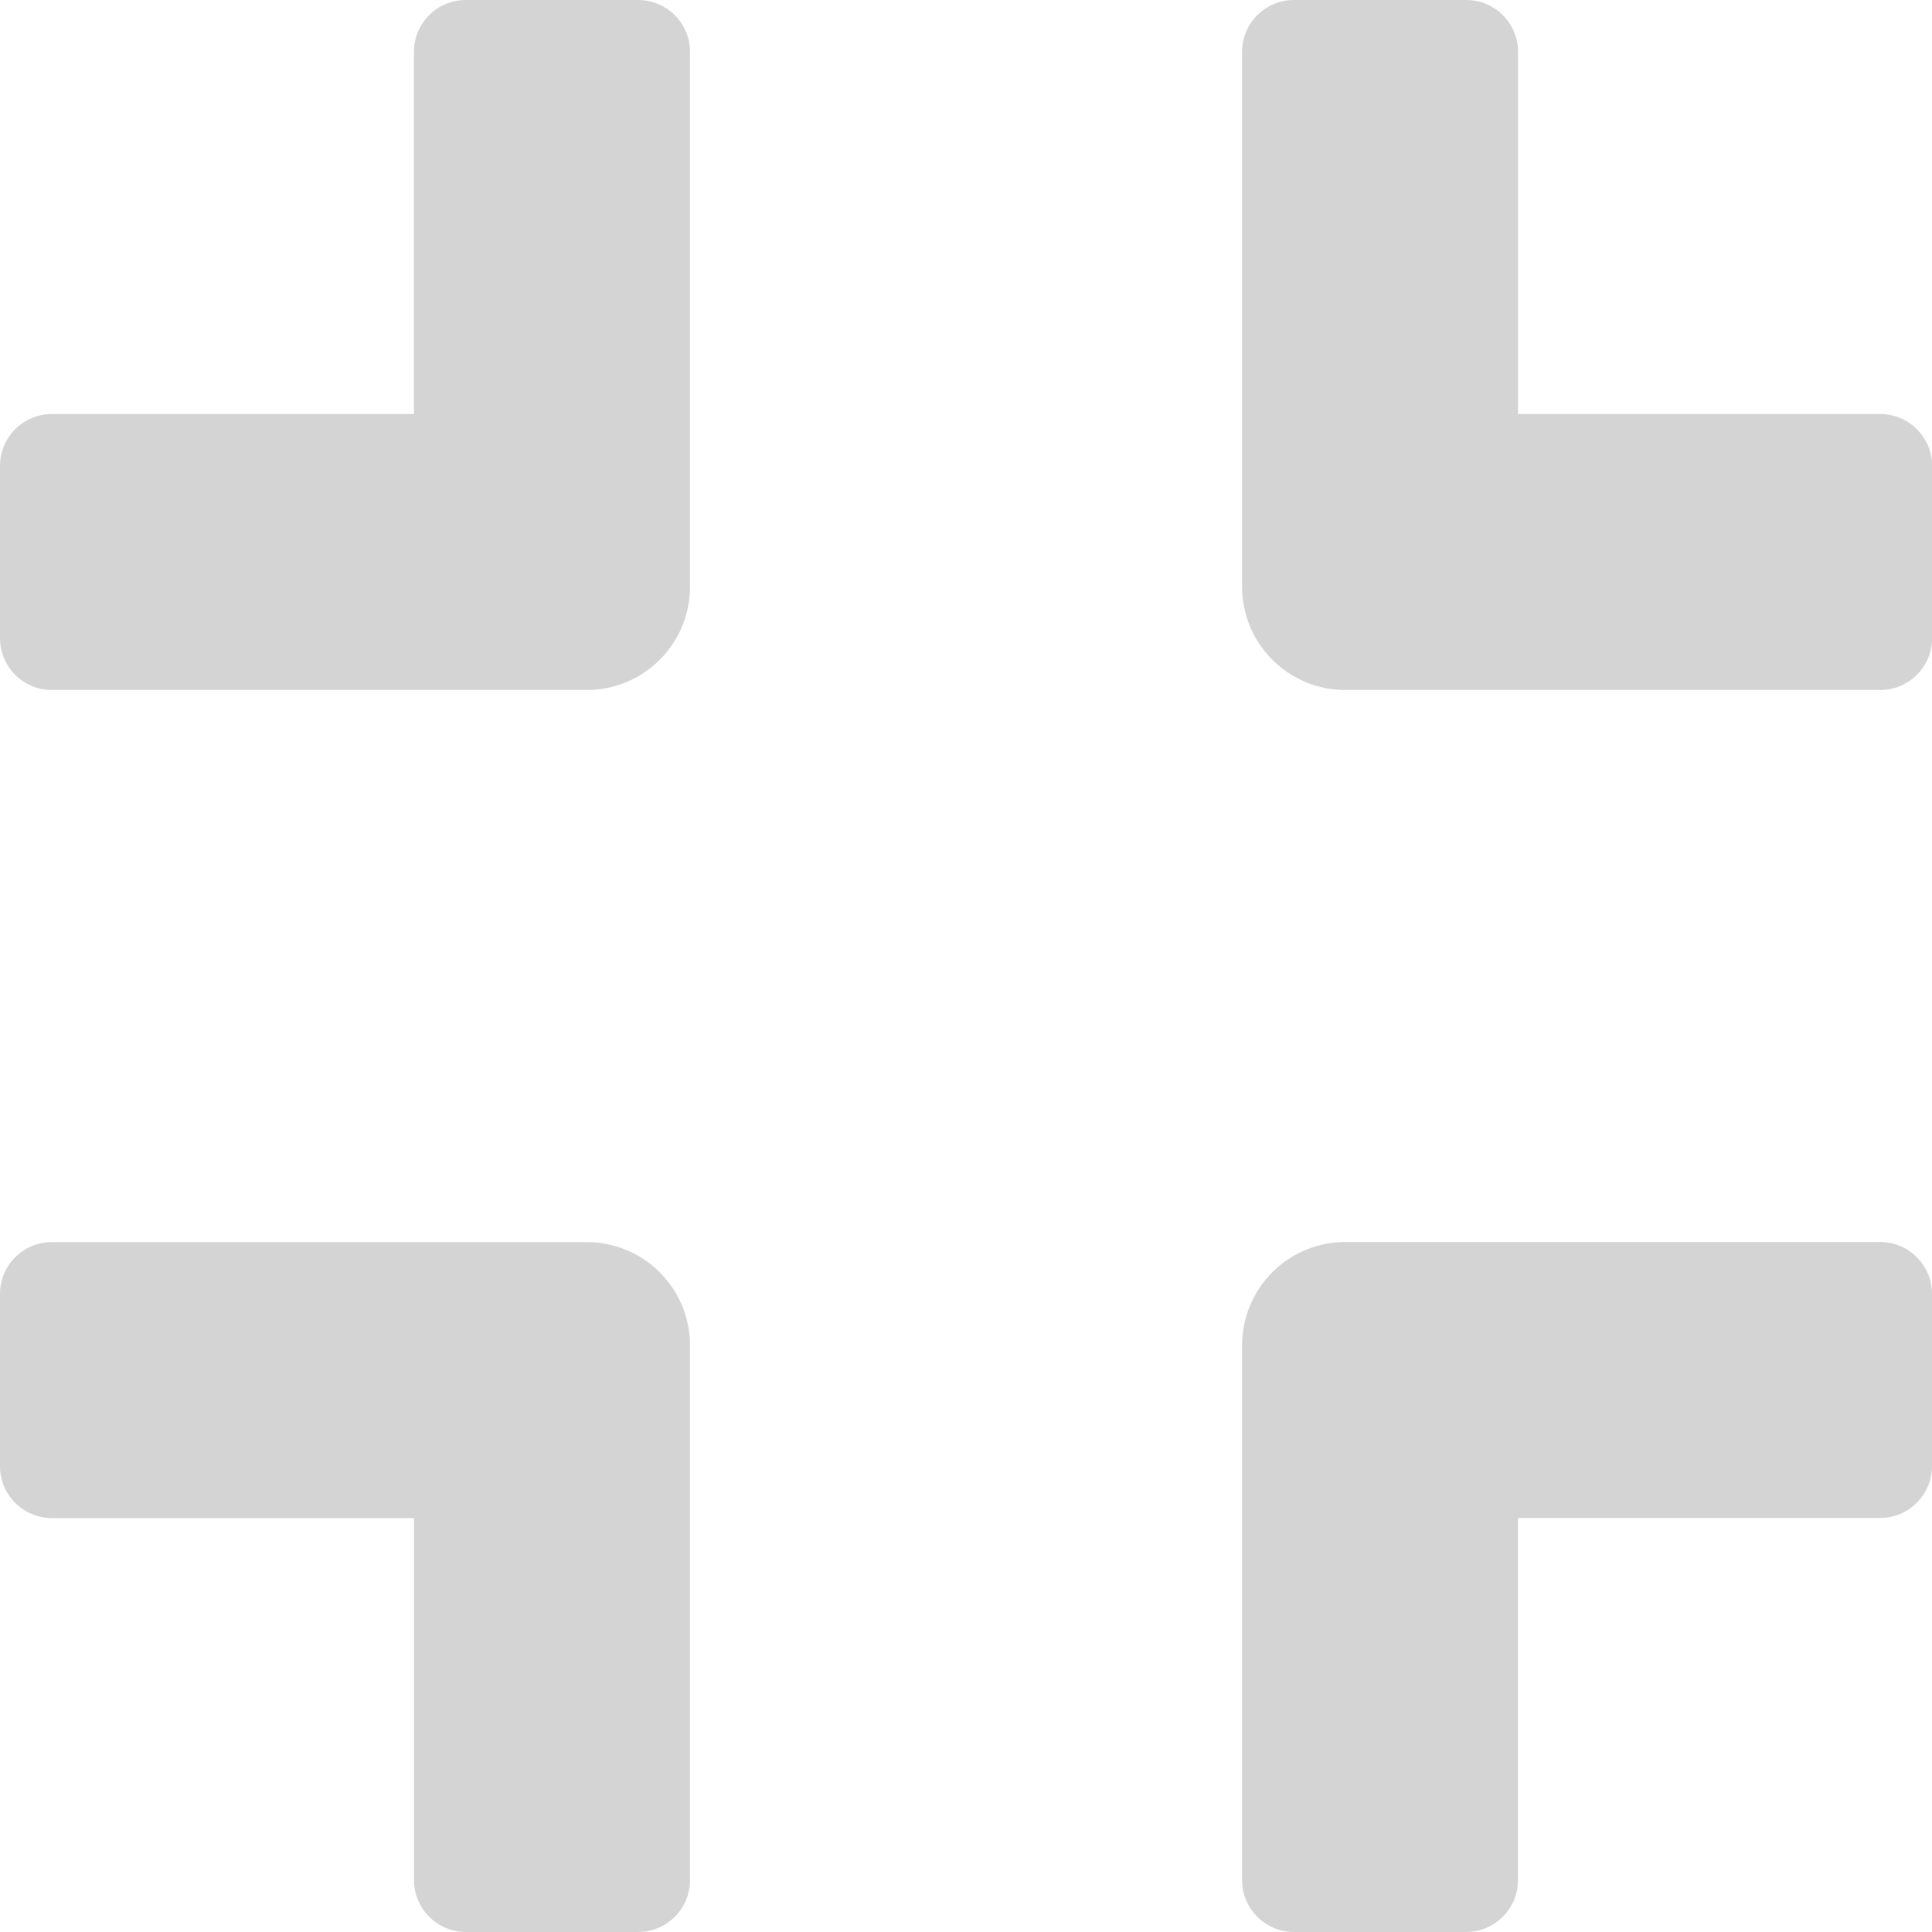
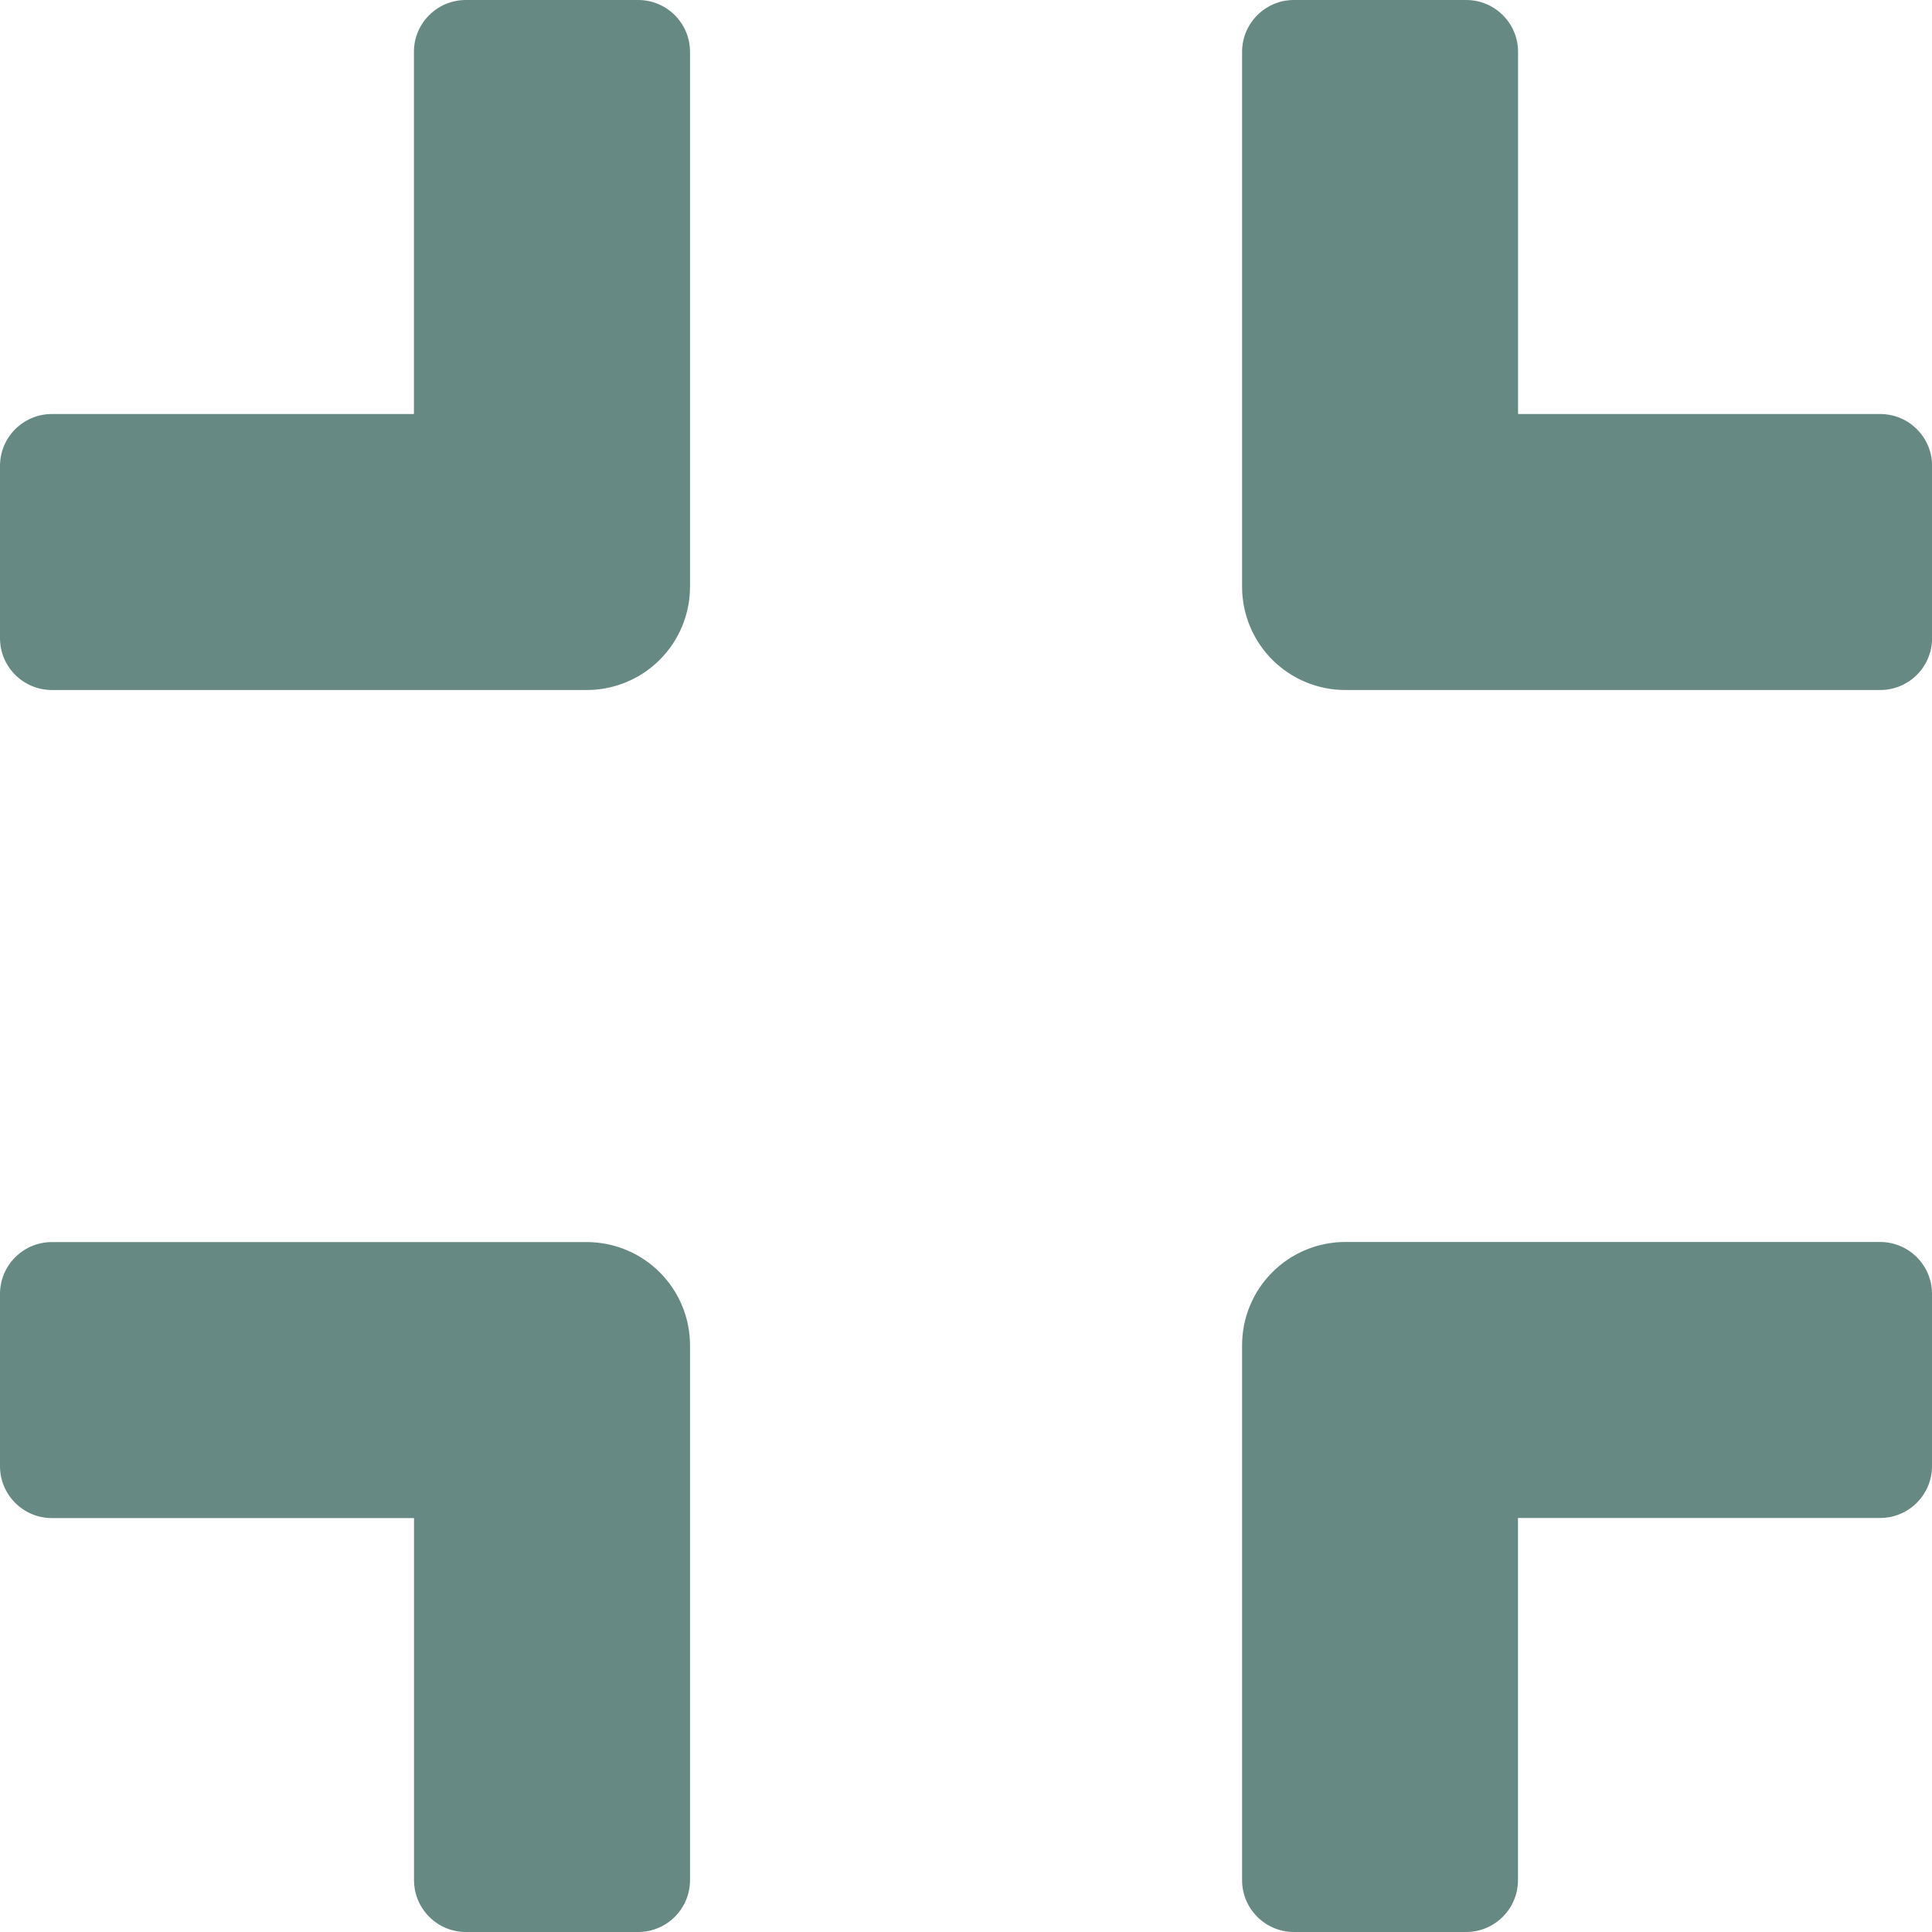
<svg xmlns="http://www.w3.org/2000/svg" width="20" height="20" viewBox="0 0 20 20">
-   <path id="compress-solid" d="M19.464,39.143H13.929a1.069,1.069,0,0,1-1.071-1.071V32.536A.537.537,0,0,1,13.393,32h1.786a.537.537,0,0,1,.536.536v3.75h3.75a.537.537,0,0,1,.536.536v1.786A.537.537,0,0,1,19.464,39.143ZM7.143,38.071V32.536A.537.537,0,0,0,6.607,32H4.821a.537.537,0,0,0-.536.536v3.75H.536A.537.537,0,0,0,0,36.821v1.786a.537.537,0,0,0,.536.536H6.071A1.069,1.069,0,0,0,7.143,38.071Zm0,13.393V45.929a1.069,1.069,0,0,0-1.071-1.071H.536A.537.537,0,0,0,0,45.393v1.786a.537.537,0,0,0,.536.536h3.75v3.75A.537.537,0,0,0,4.821,52H6.607A.537.537,0,0,0,7.143,51.464Zm8.571,0v-3.75h3.75A.537.537,0,0,0,20,47.179V45.393a.537.537,0,0,0-.536-.536H13.929a1.069,1.069,0,0,0-1.071,1.071v5.536a.537.537,0,0,0,.536.536h1.786A.537.537,0,0,0,15.714,51.464Z" transform="translate(0 -32)" fill="#d4d4d4" />
+   <path id="compress-solid" d="M19.464,39.143H13.929a1.069,1.069,0,0,1-1.071-1.071V32.536A.537.537,0,0,1,13.393,32h1.786a.537.537,0,0,1,.536.536v3.75h3.75a.537.537,0,0,1,.536.536v1.786A.537.537,0,0,1,19.464,39.143ZM7.143,38.071V32.536A.537.537,0,0,0,6.607,32H4.821a.537.537,0,0,0-.536.536v3.75H.536A.537.537,0,0,0,0,36.821v1.786a.537.537,0,0,0,.536.536H6.071A1.069,1.069,0,0,0,7.143,38.071Zm0,13.393V45.929a1.069,1.069,0,0,0-1.071-1.071H.536A.537.537,0,0,0,0,45.393v1.786a.537.537,0,0,0,.536.536h3.75v3.75A.537.537,0,0,0,4.821,52H6.607A.537.537,0,0,0,7.143,51.464Zm8.571,0v-3.75h3.75A.537.537,0,0,0,20,47.179V45.393a.537.537,0,0,0-.536-.536H13.929a1.069,1.069,0,0,0-1.071,1.071v5.536a.537.537,0,0,0,.536.536h1.786A.537.537,0,0,0,15.714,51.464Z" transform="translate(0 -32)" fill="#678983" />
</svg>
